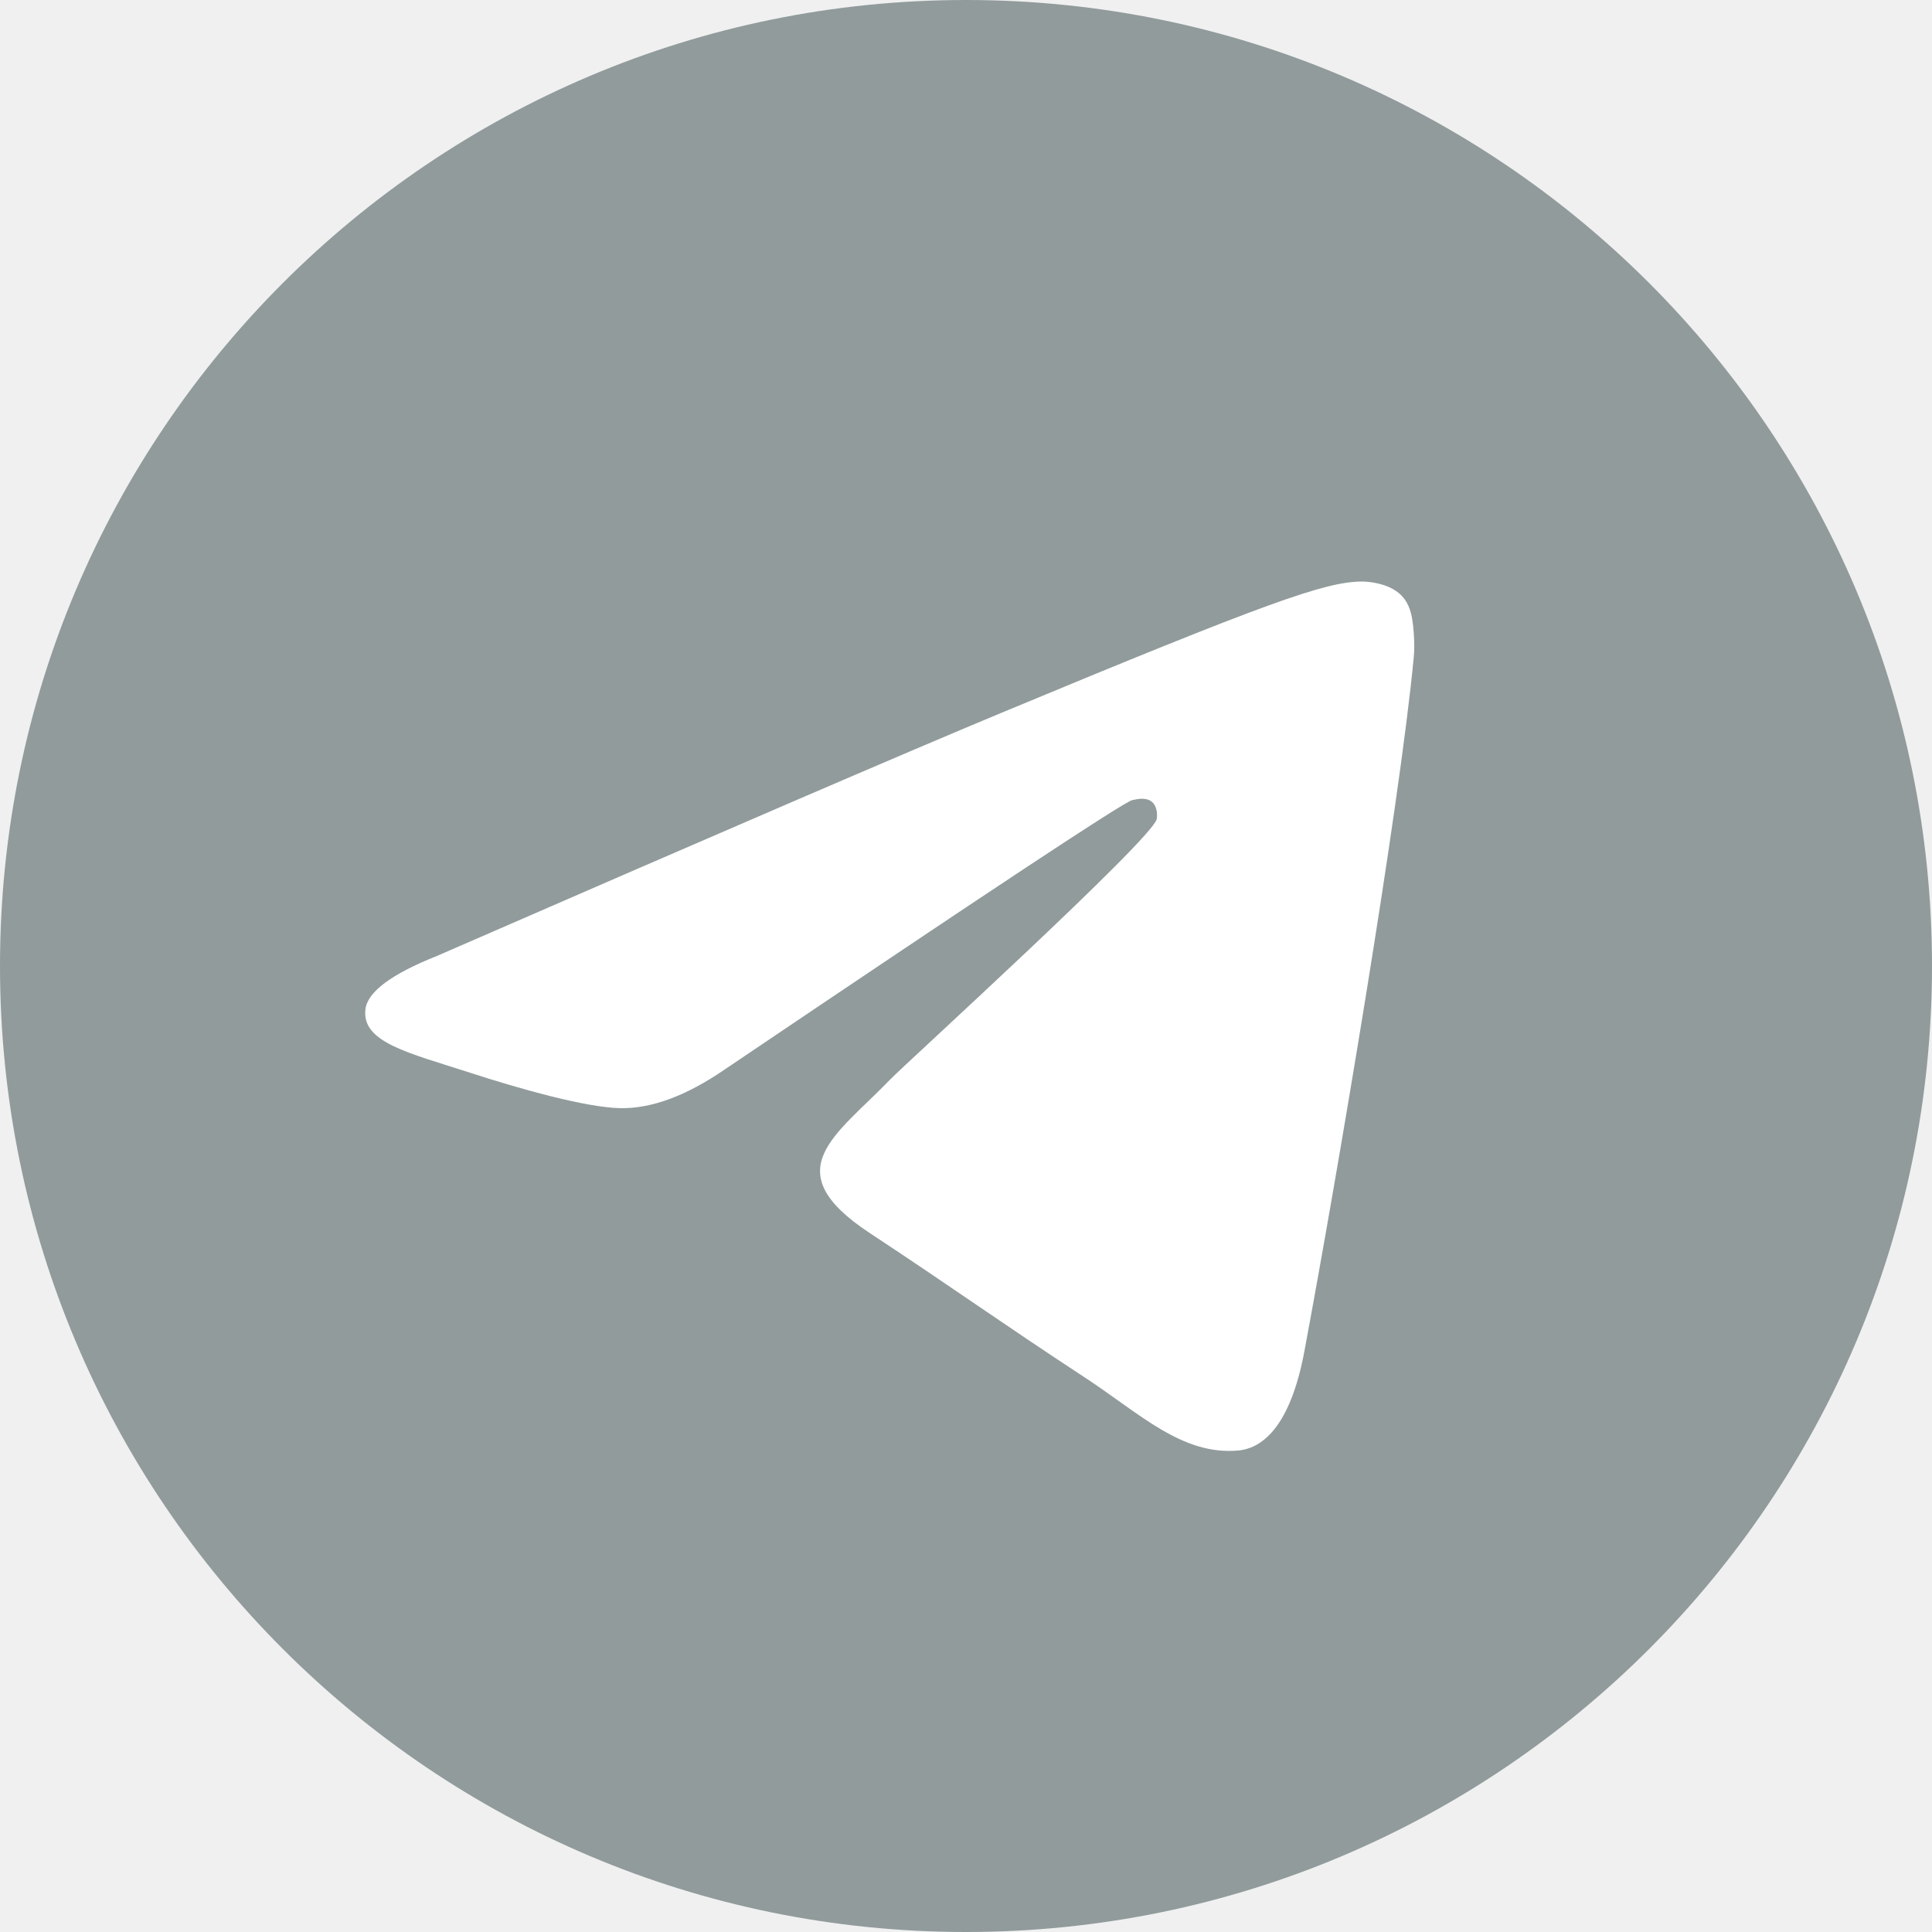
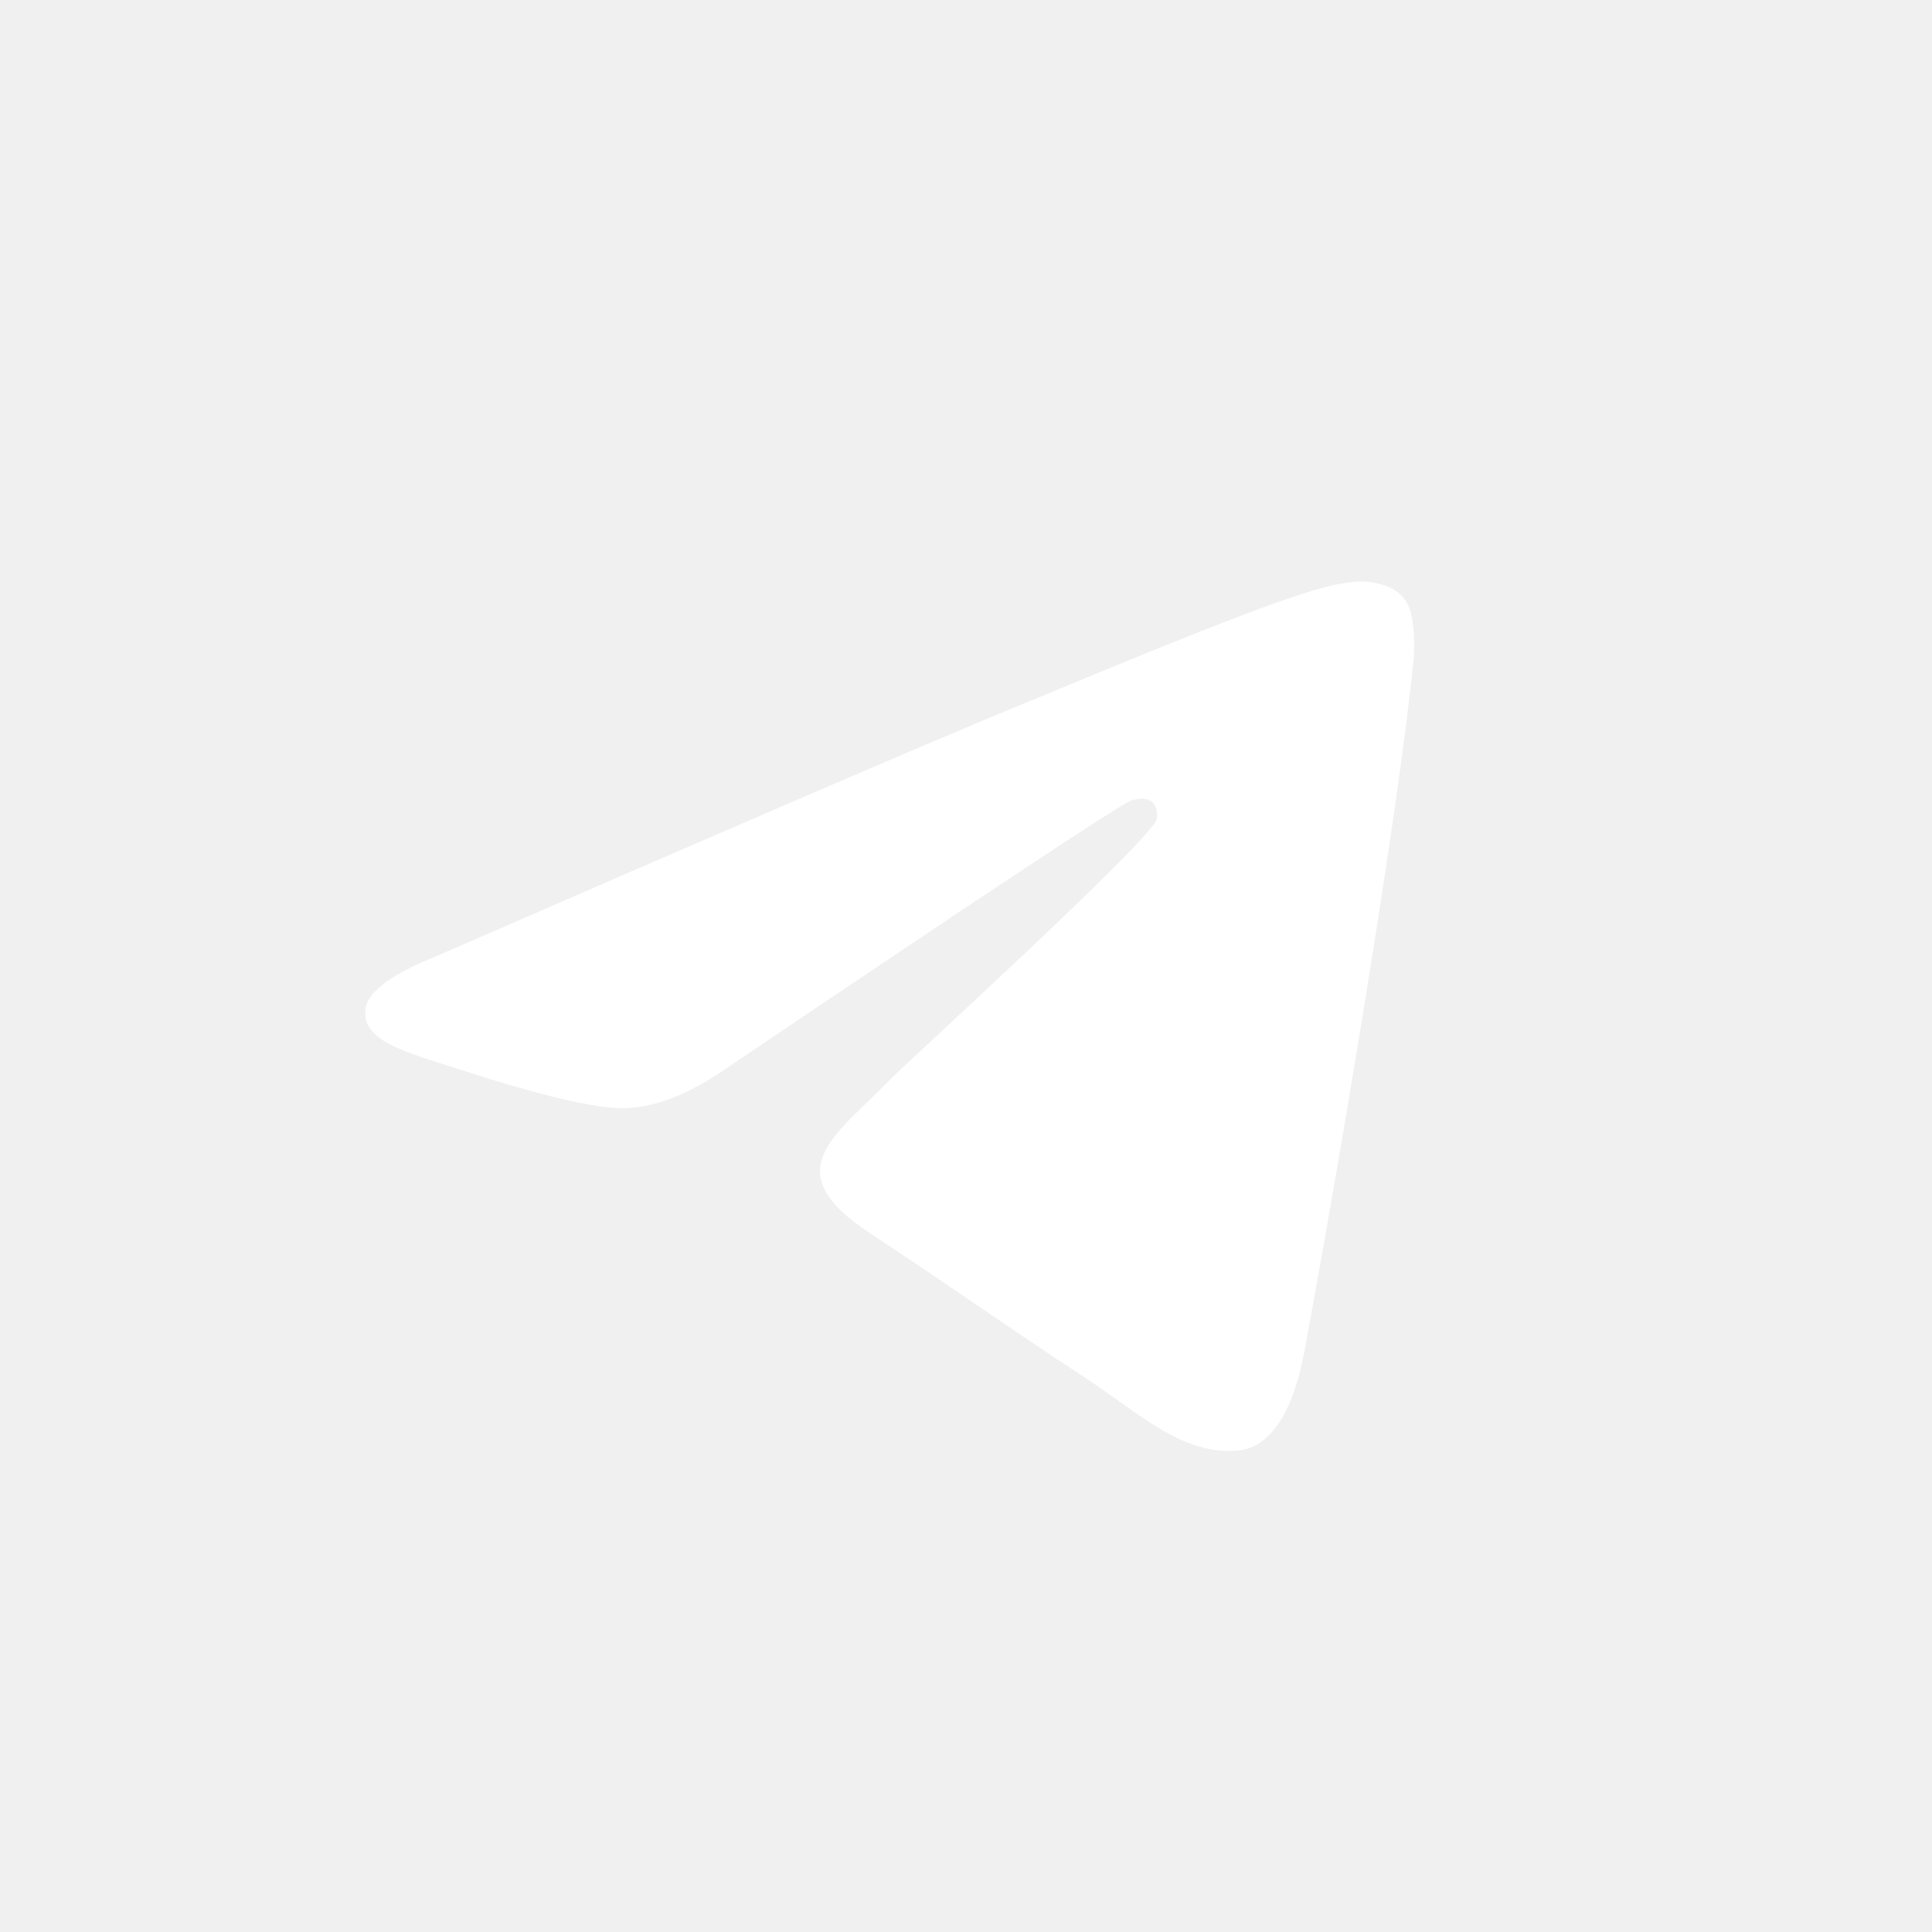
<svg xmlns="http://www.w3.org/2000/svg" width="40" height="40" viewBox="0 0 40 40" fill="none">
-   <rect width="40" height="40" rx="20" fill="#919B9B" />
+   <rect width="40" height="40" rx="20" fill="color" />
  <path fill-rule="evenodd" clip-rule="evenodd" d="M9.053 19.789C14.884 17.249 18.772 15.574 20.717 14.765C26.271 12.455 27.425 12.053 28.178 12.04C28.343 12.037 28.713 12.078 28.953 12.273C29.155 12.437 29.211 12.659 29.237 12.814C29.264 12.97 29.297 13.325 29.271 13.602C28.97 16.764 27.667 24.439 27.005 27.981C26.724 29.479 26.172 29.982 25.638 30.031C24.477 30.138 23.595 29.264 22.47 28.526C20.709 27.372 19.715 26.654 18.006 25.528C16.032 24.227 17.312 23.512 18.437 22.343C18.732 22.037 23.849 17.382 23.948 16.96C23.96 16.907 23.972 16.71 23.855 16.607C23.738 16.503 23.565 16.538 23.441 16.566C23.264 16.606 20.452 18.465 15.005 22.142C14.207 22.69 13.483 22.957 12.836 22.943C12.122 22.928 10.748 22.54 9.727 22.208C8.474 21.801 7.479 21.585 7.566 20.894C7.611 20.534 8.107 20.165 9.053 19.789Z" fill="white" />
</svg>
